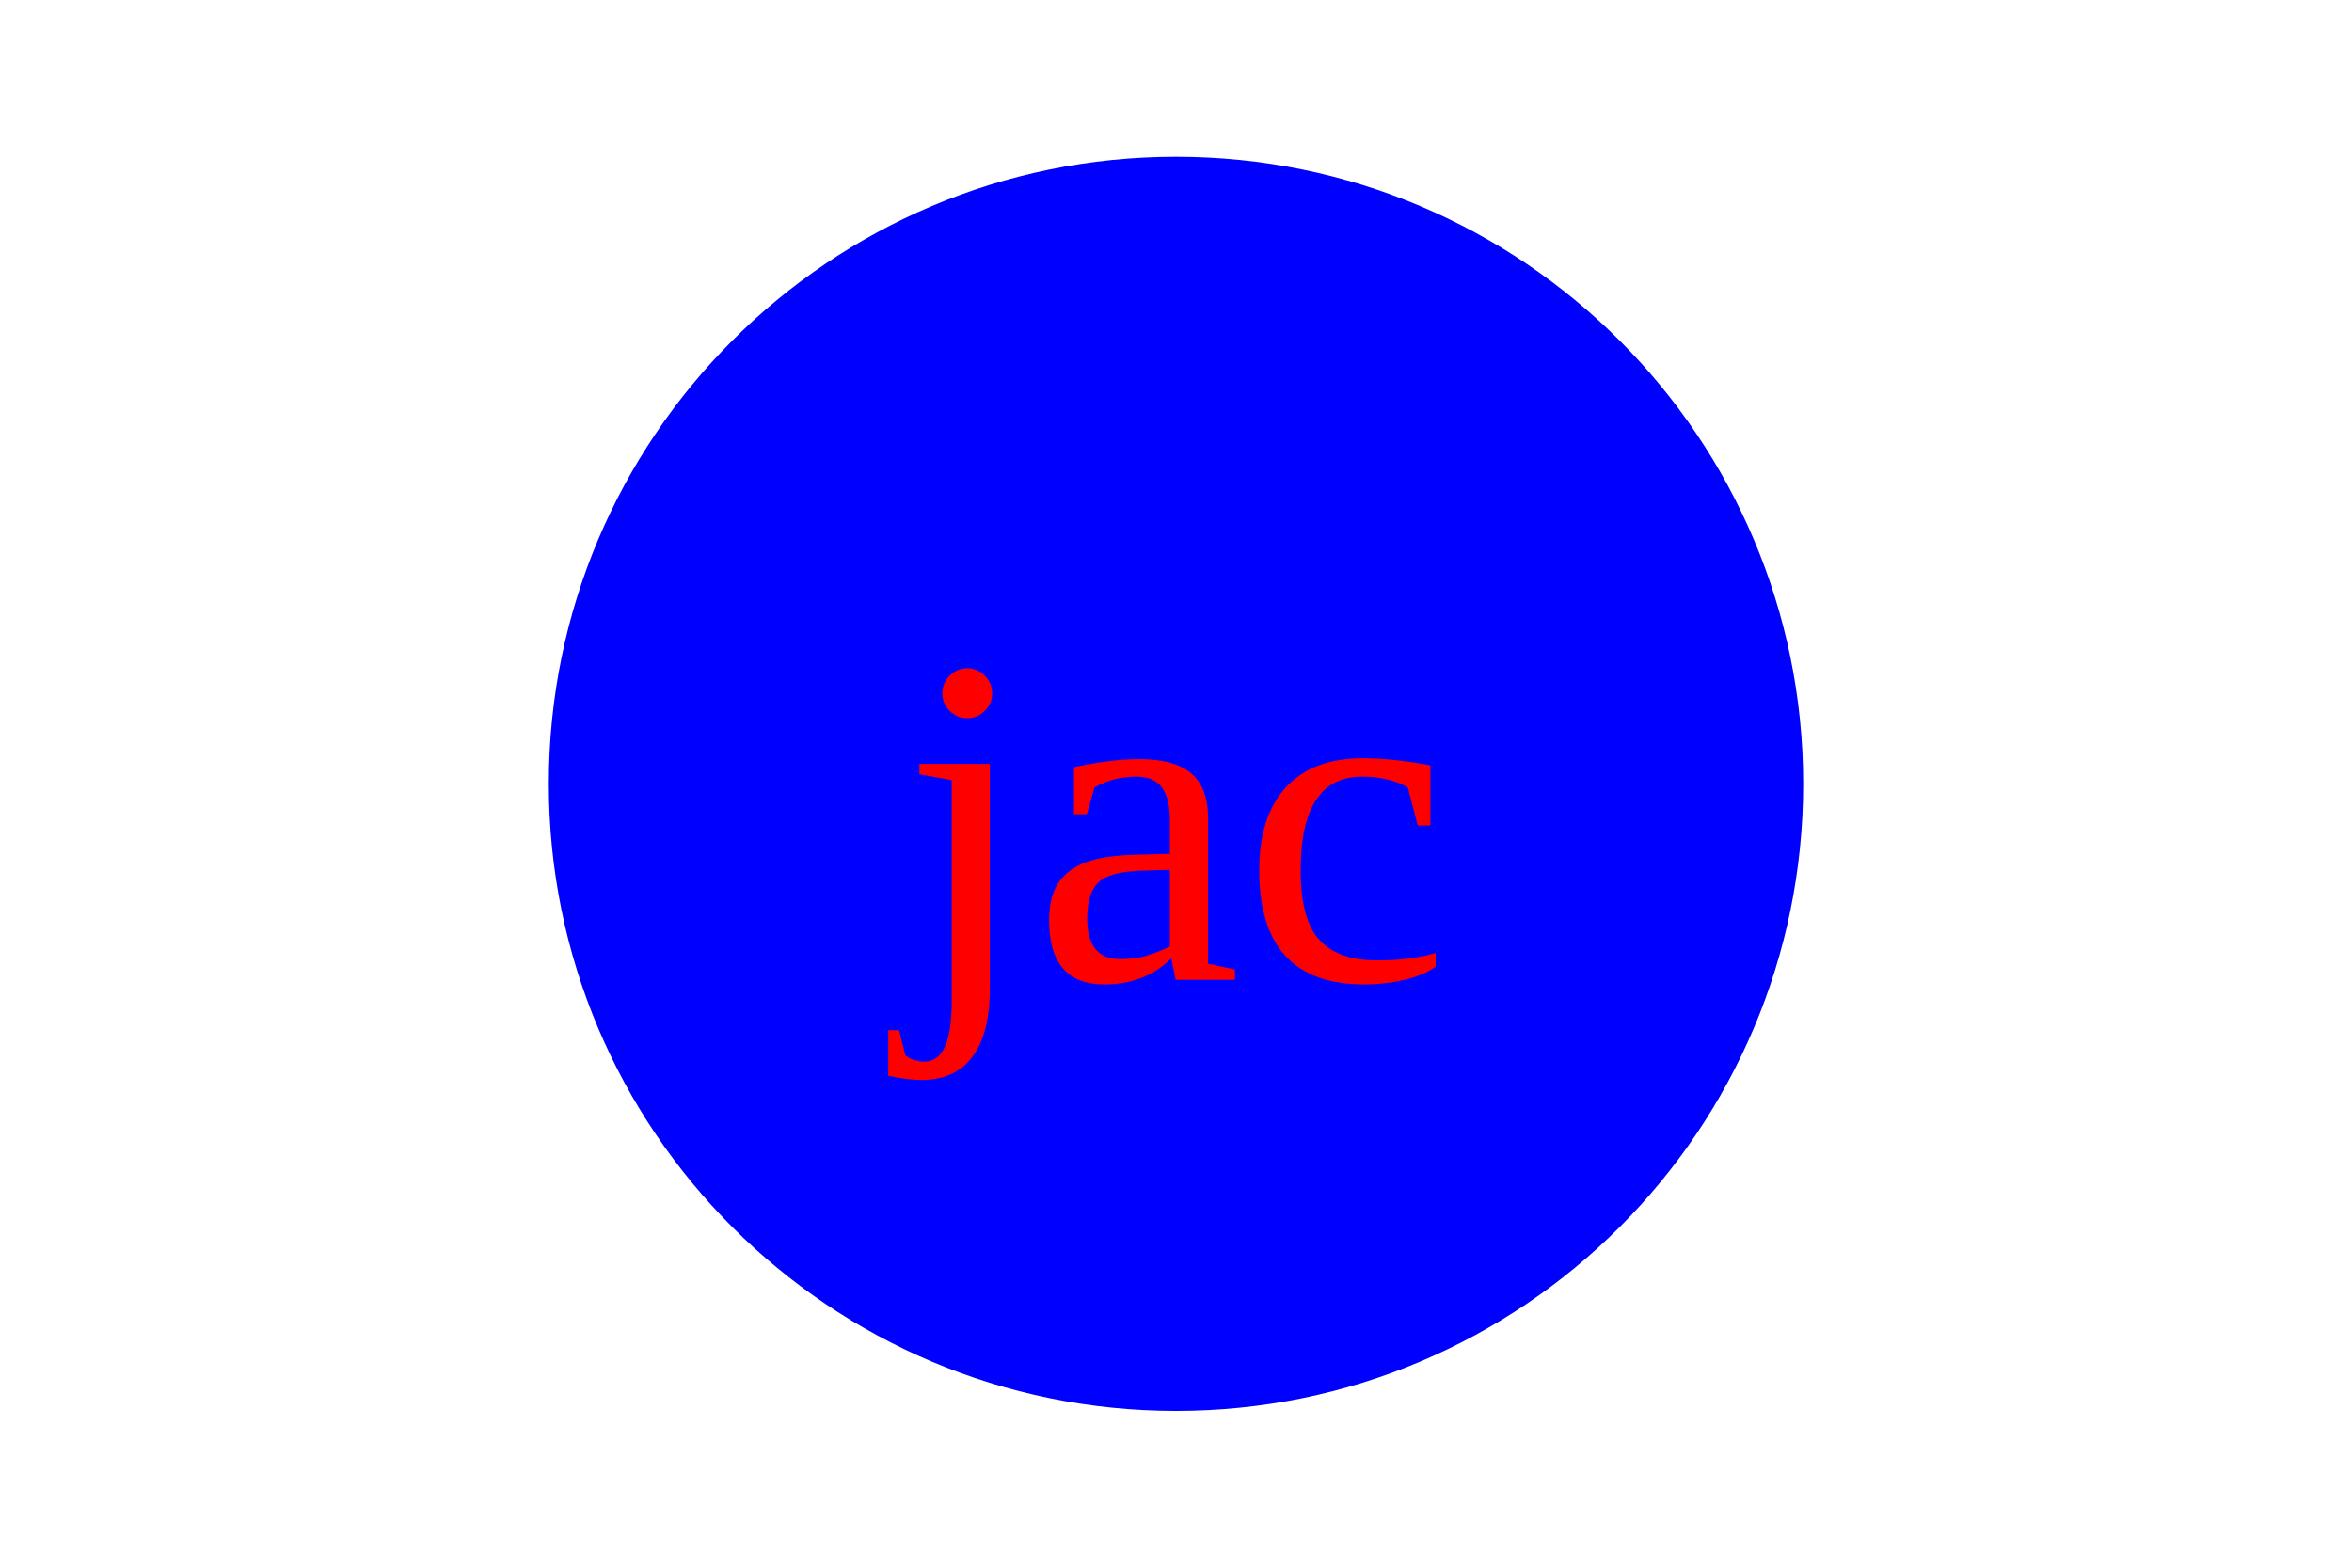
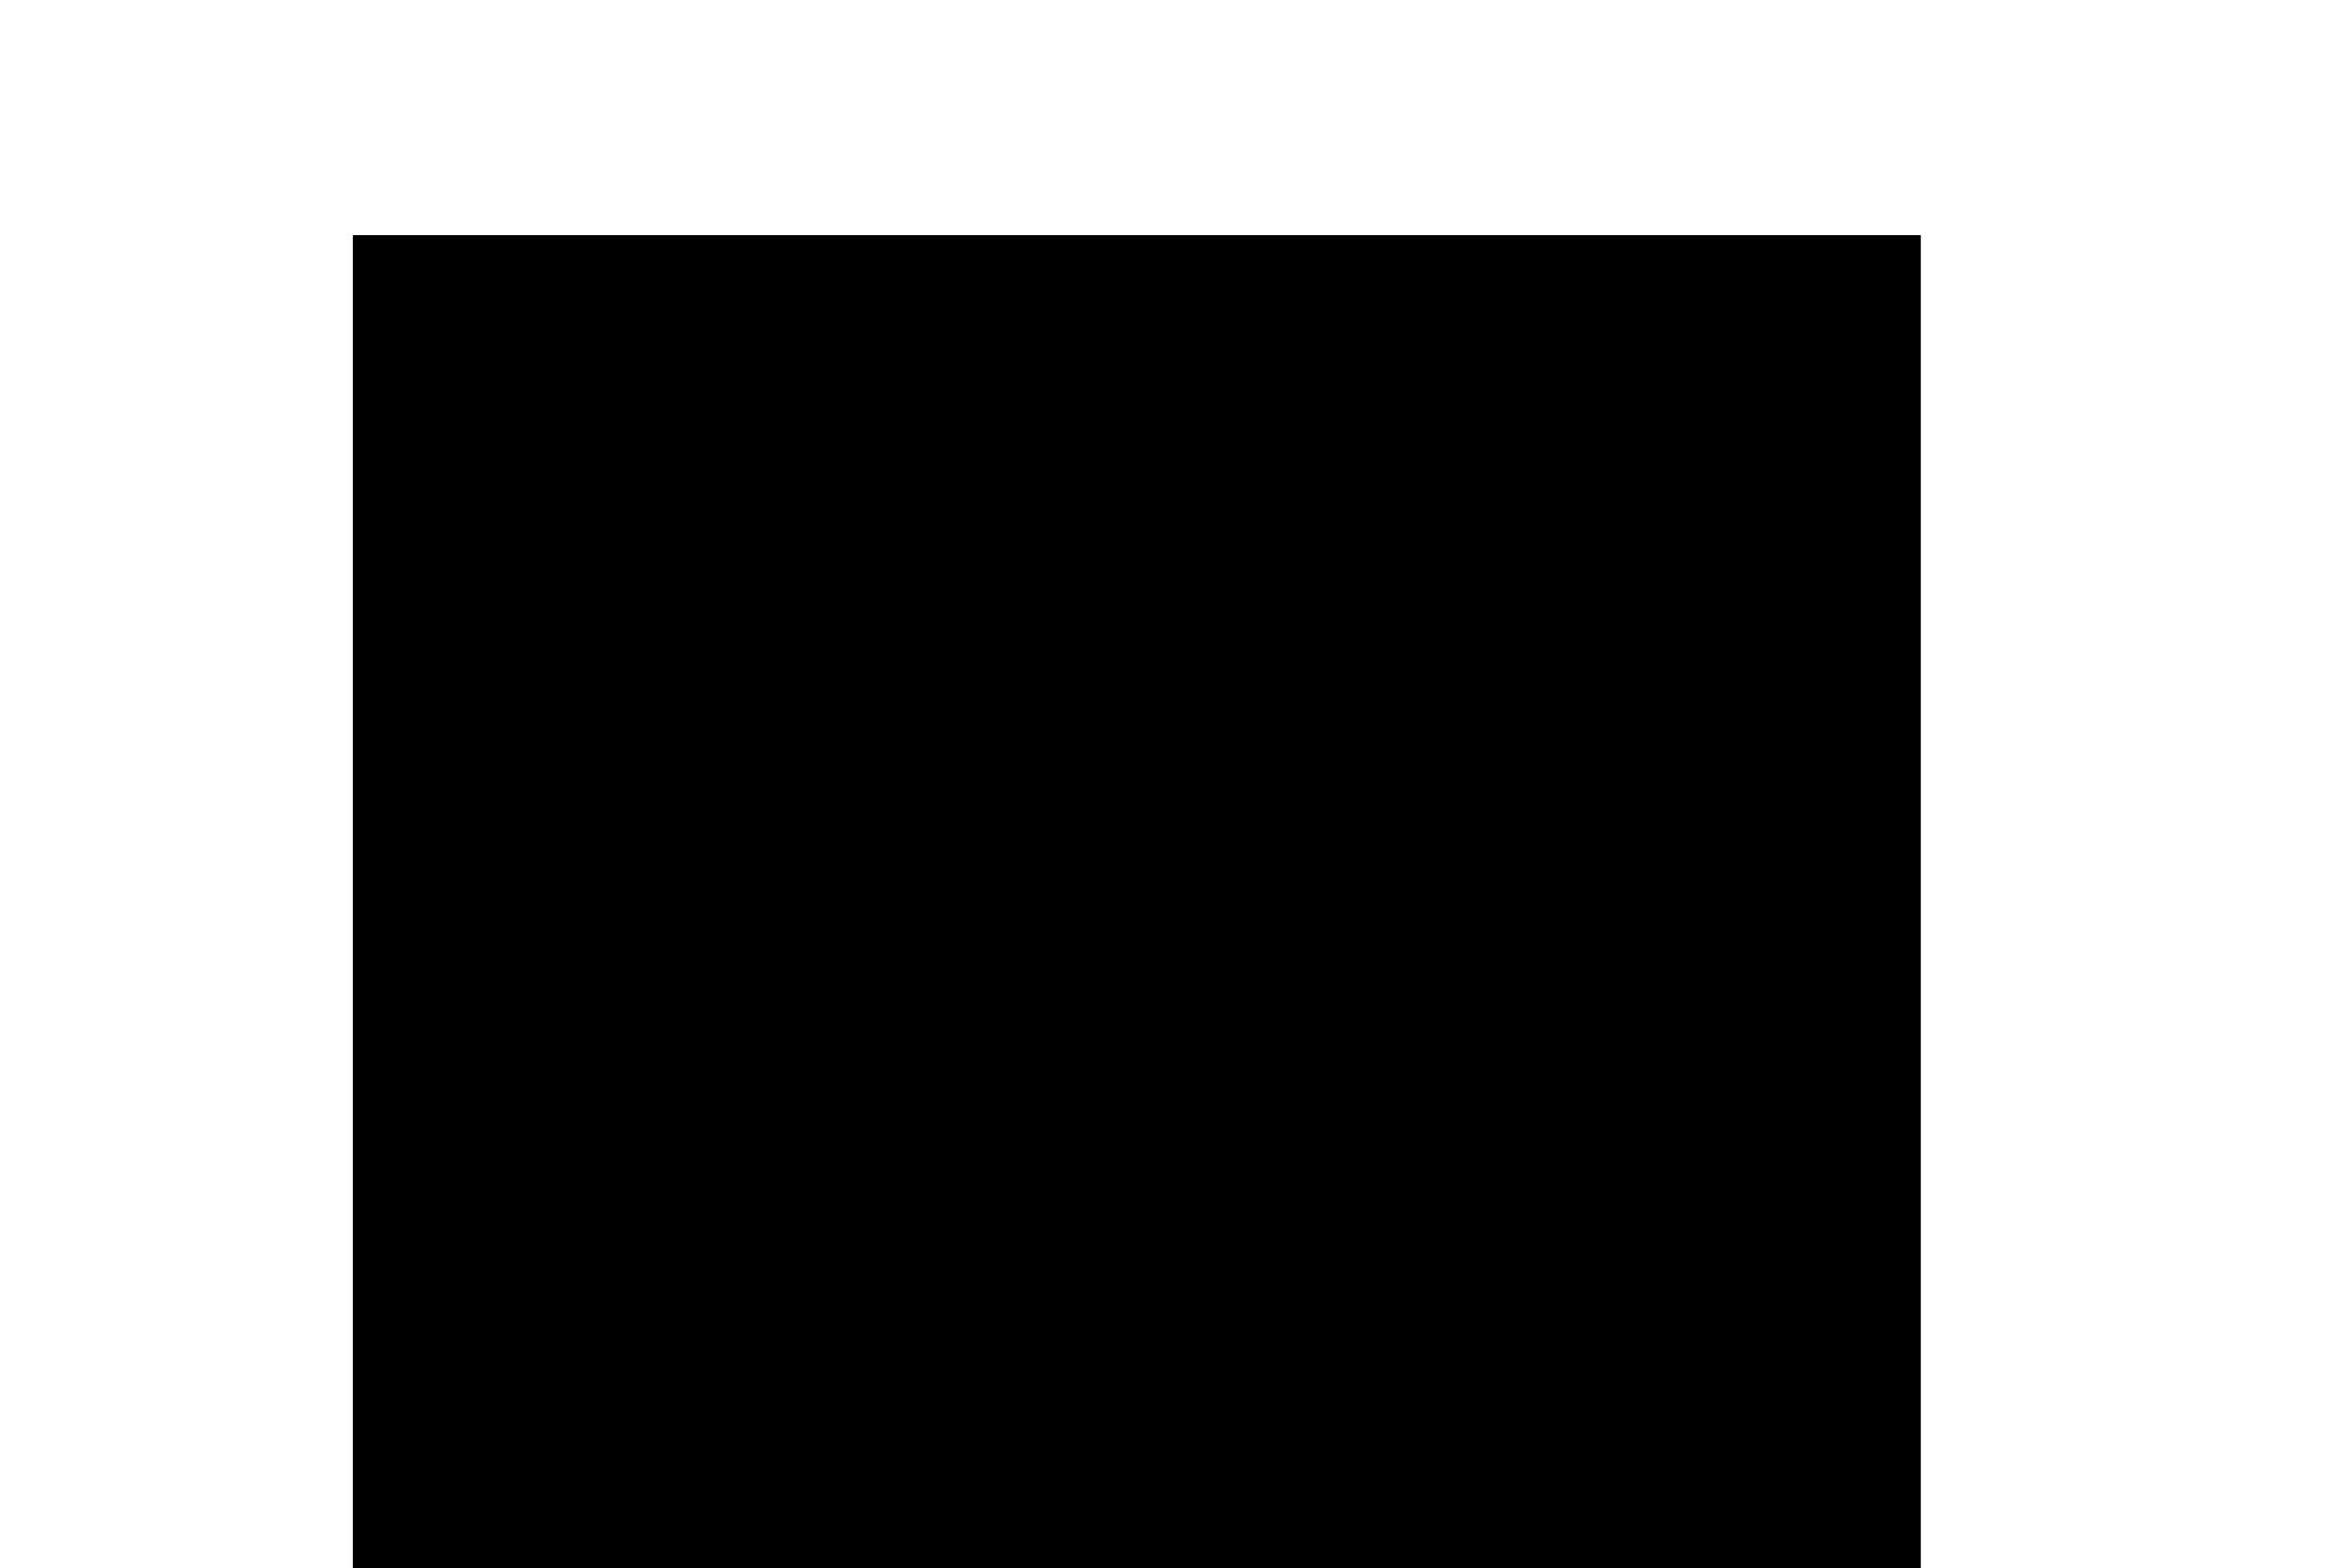
<svg xmlns="http://www.w3.org/2000/svg" version="1.1" width="300" height="200">
-   <circle cx="150" cy="100" r="80" fill="blue" />
-   <text x="150" y="125" font-size="60" text-anchor="middle" fill="red">jac</text>
+   <rect x="45" y="30" width="200" height="200" fill="asd" />
+   <text x="150" y="125" font-size="60" text-anchor="middle" fill="blu">res</text>
</svg>
